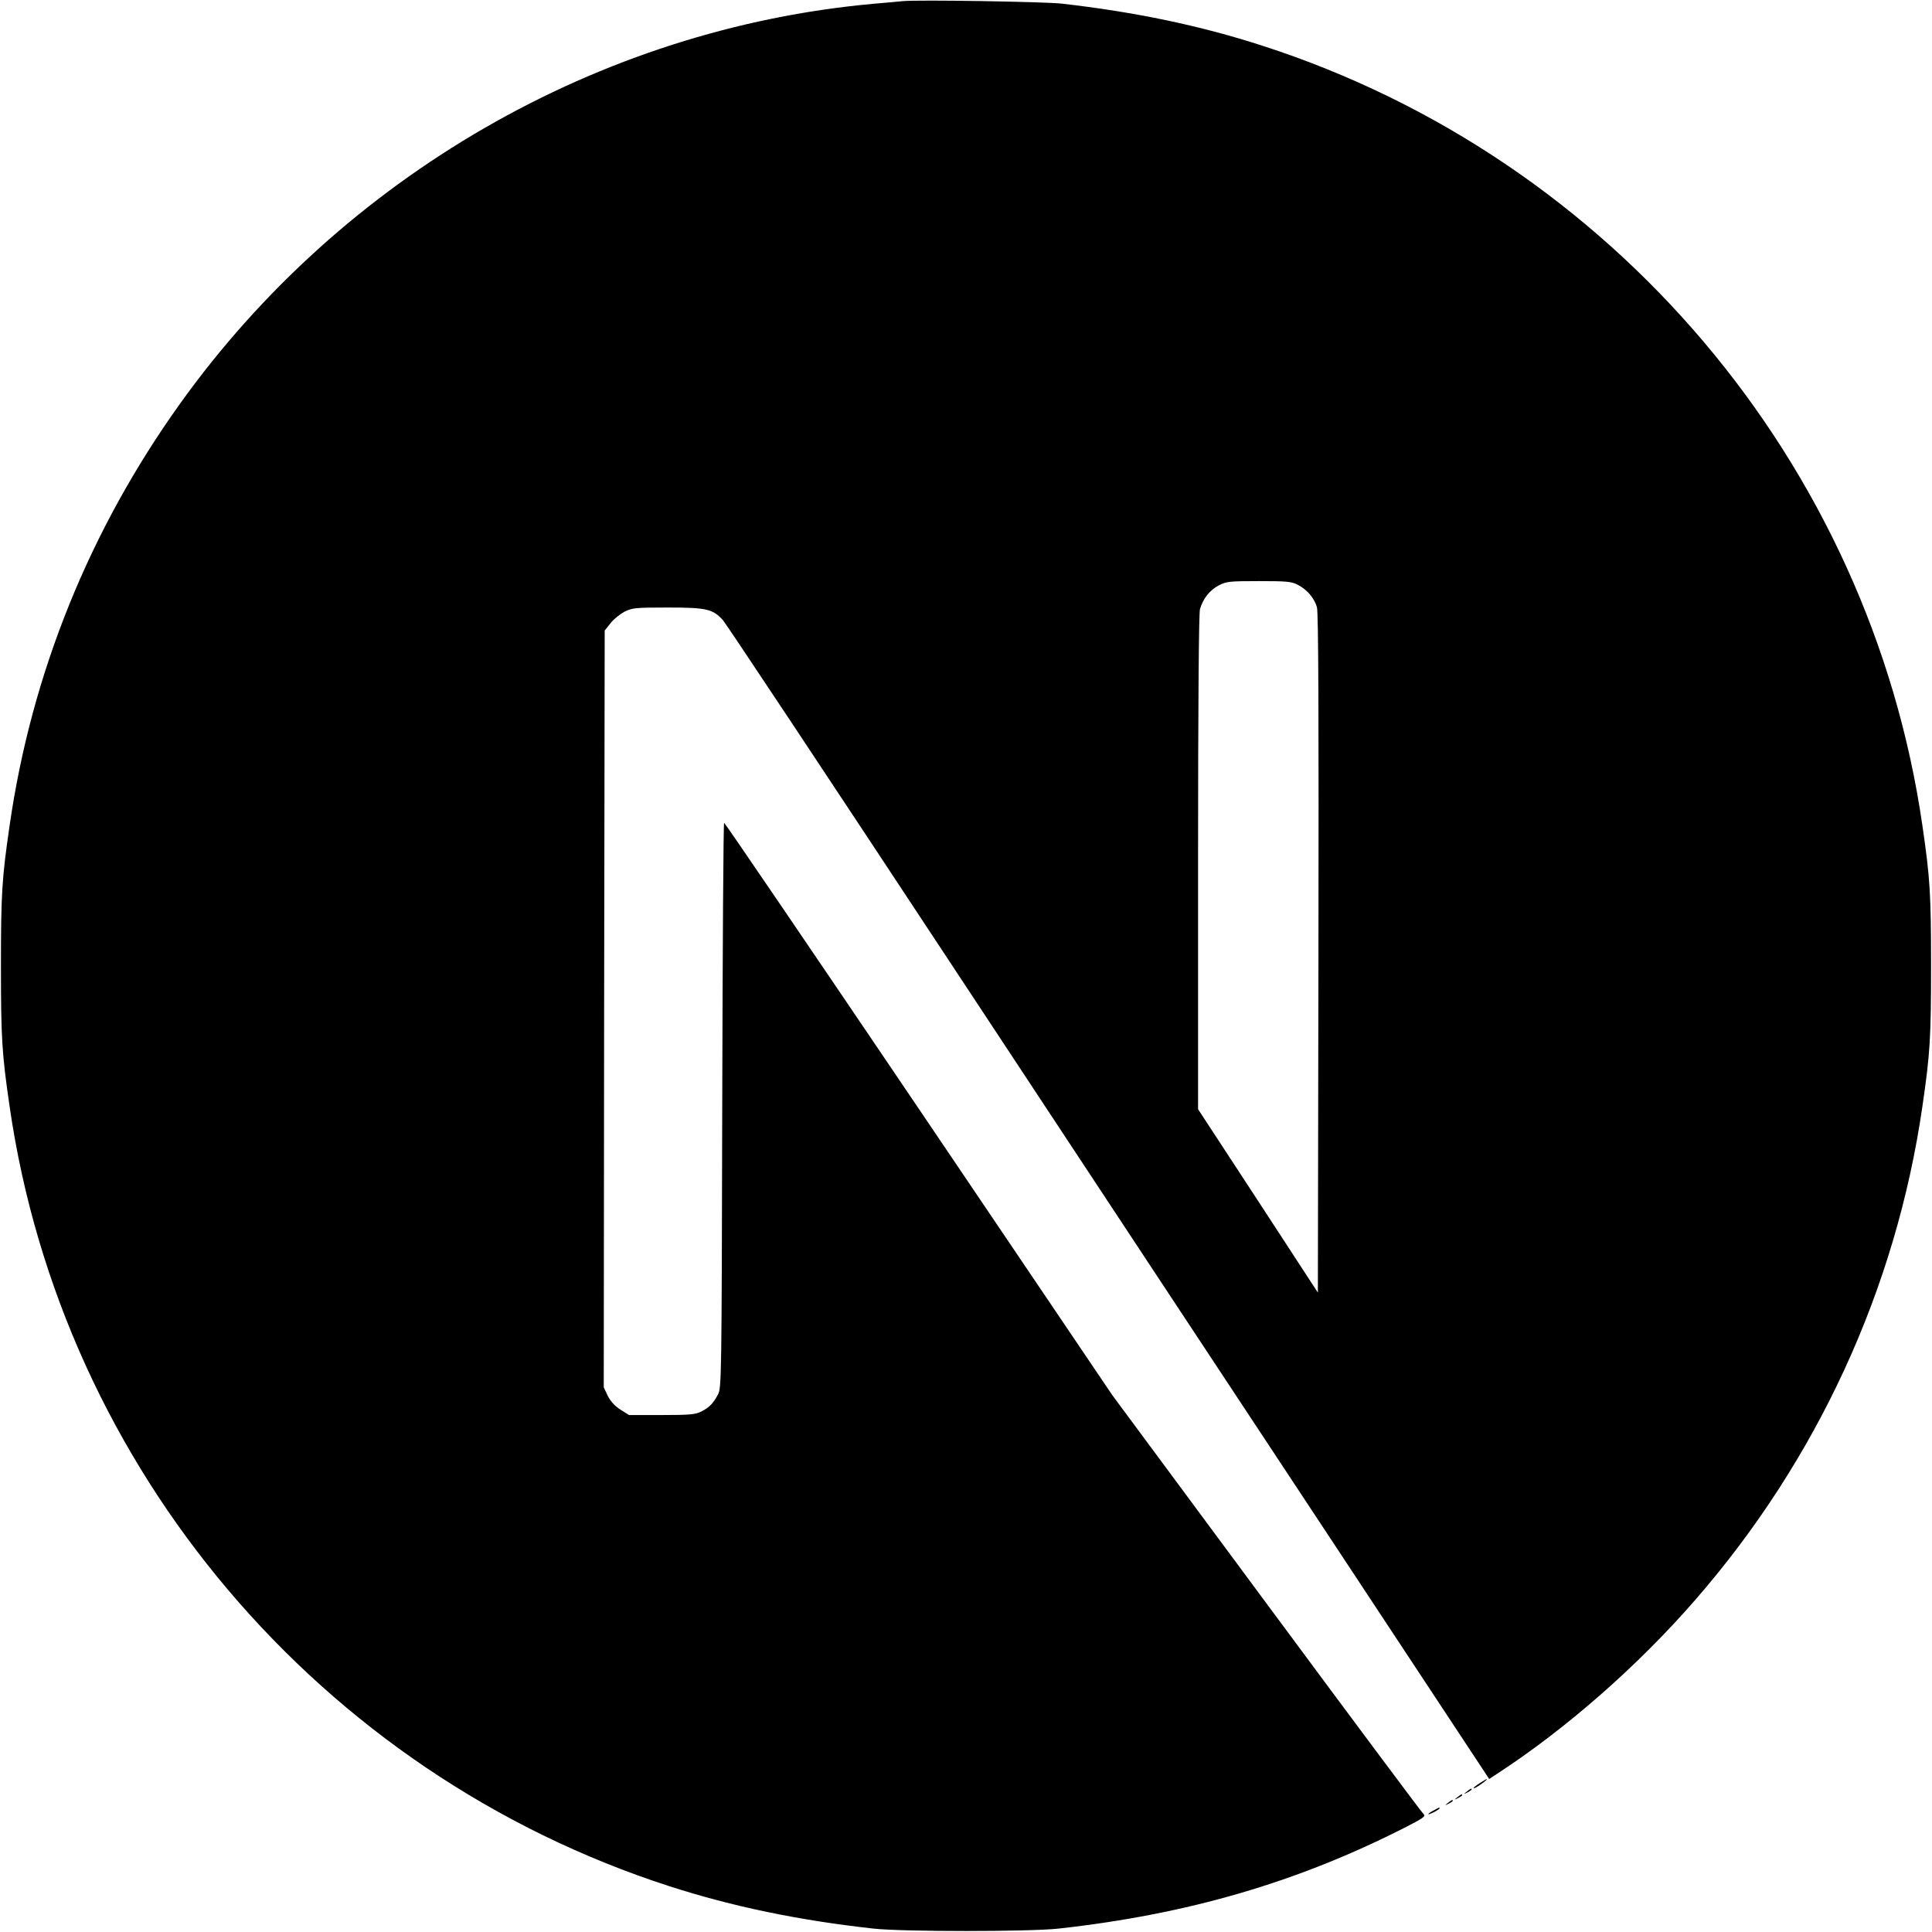
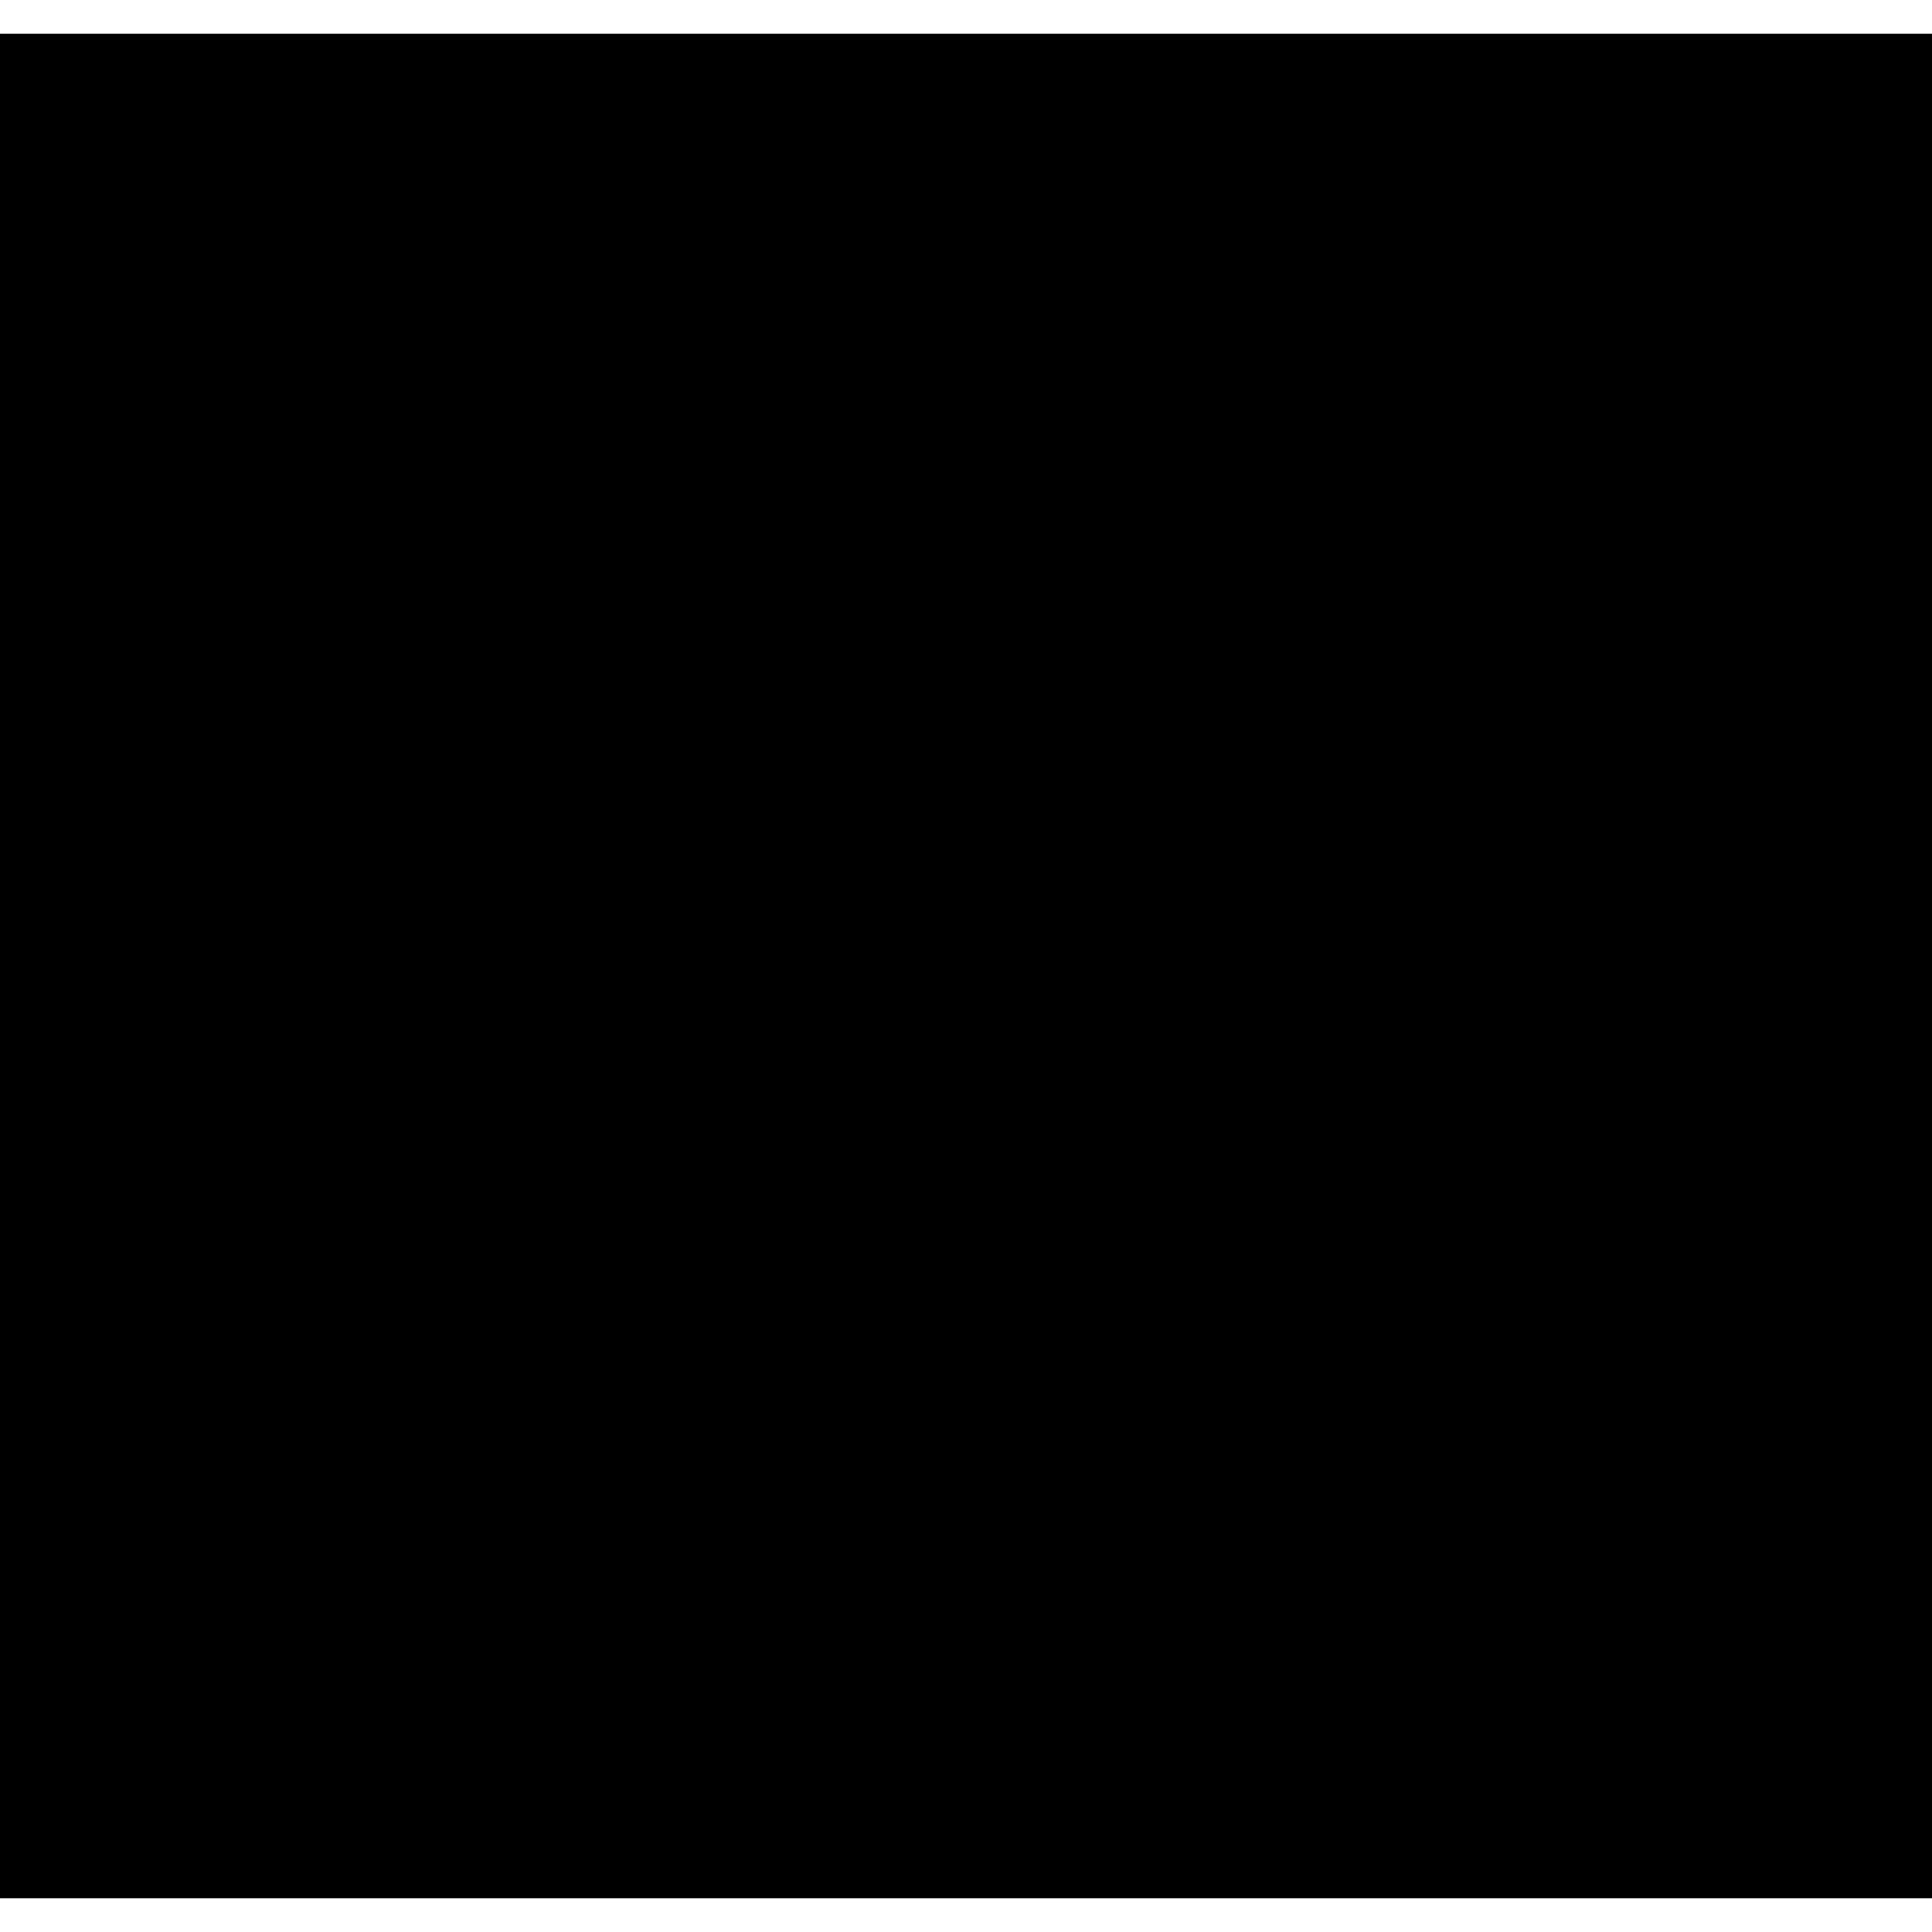
- <svg xmlns="http://www.w3.org/2000/svg" version="1.0" width="1024pt" height="1024pt" viewBox="0 0 1024 1024" preserveAspectRatio="xMidYMid meet">
-   <g transform="translate(0,1024) scale(0.1,-0.1)" fill="#000000" stroke="none">
-     <path d="M4785 10234 c-22 -2 -92 -9 -155 -14 -1453 -131 -2814 -915 -3676 -2120 -480 -670 -787 -1430 -903 -2235 -41 -281 -46 -364 -46 -745 0 -381 5 -464 46 -745 278 -1921 1645 -3535 3499 -4133 332 -107 682 -180 1080 -224 155 -17 825 -17 980 0 687 76 1269 246 1843 539 88 45 105 57 93 67 -8 6 -383 509 -833 1117 l-818 1105 -1025 1517 c-564 834 -1028 1516 -1032 1516 -4 1 -8 -673 -10 -1496 -3 -1441 -4 -1499 -22 -1533 -26 -49 -46 -69 -88 -91 -32 -16 -60 -19 -211 -19 l-173 0 -46 29 c-30 19 -52 44 -67 73 l-21 45 2 2005 3 2006 31 39 c16 21 50 48 74 61 41 20 57 22 230 22 204 0 238 -8 291 -66 15 -16 570 -852 1234 -1859 664 -1007 1572 -2382 2018 -3057 l810 -1227 41 27 c363 236 747 572 1051 922 647 743 1064 1649 1204 2615 41 281 46 364 46 745 0 381 -5 464 -46 745 -278 1921 -1645 3535 -3499 4133 -327 106 -675 179 -1065 223 -96 10 -757 21 -840 13z m2094 -3094 c48 -24 87 -70 101 -118 8 -26 10 -582 8 -1835 l-3 -1798 -317 486 -318 486 0 1307 c0 845 4 1320 10 1343 16 56 51 100 99 126 41 21 56 23 213 23 148 0 174 -2 207 -20z" />
-     <path d="M7843 789 c-35 -22 -46 -37 -15 -20 22 13 58 40 52 41 -3 0 -20 -10 -37 -21z" />
-     <path d="M7774 744 c-18 -14 -18 -15 4 -4 12 6 22 13 22 15 0 8 -5 6 -26 -11z" />
-     <path d="M7724 714 c-18 -14 -18 -15 4 -4 12 6 22 13 22 15 0 8 -5 6 -26 -11z" />
-     <path d="M7674 684 c-18 -14 -18 -15 4 -4 12 6 22 13 22 15 0 8 -5 6 -26 -11z" />
-     <path d="M7598 644 c-38 -20 -36 -28 2 -9 17 9 30 18 30 20 0 7 -1 6 -32 -11z" />
+ <svg xmlns="http://www.w3.org/2000/svg" version="1.0" width="229pt" height="229pt" viewBox="0 0 229 229" preserveAspectRatio="xMidYMid meet">
+   <g transform="translate(0,229) scale(0.1,-0.1)" fill="#000000" stroke="none">
+     <path d="M0 1145 l0 -1105 1145 0 1145 0 0 1105 0 1105 -1145 0 -1145 0 0 -1105z" />
  </g>
</svg>
